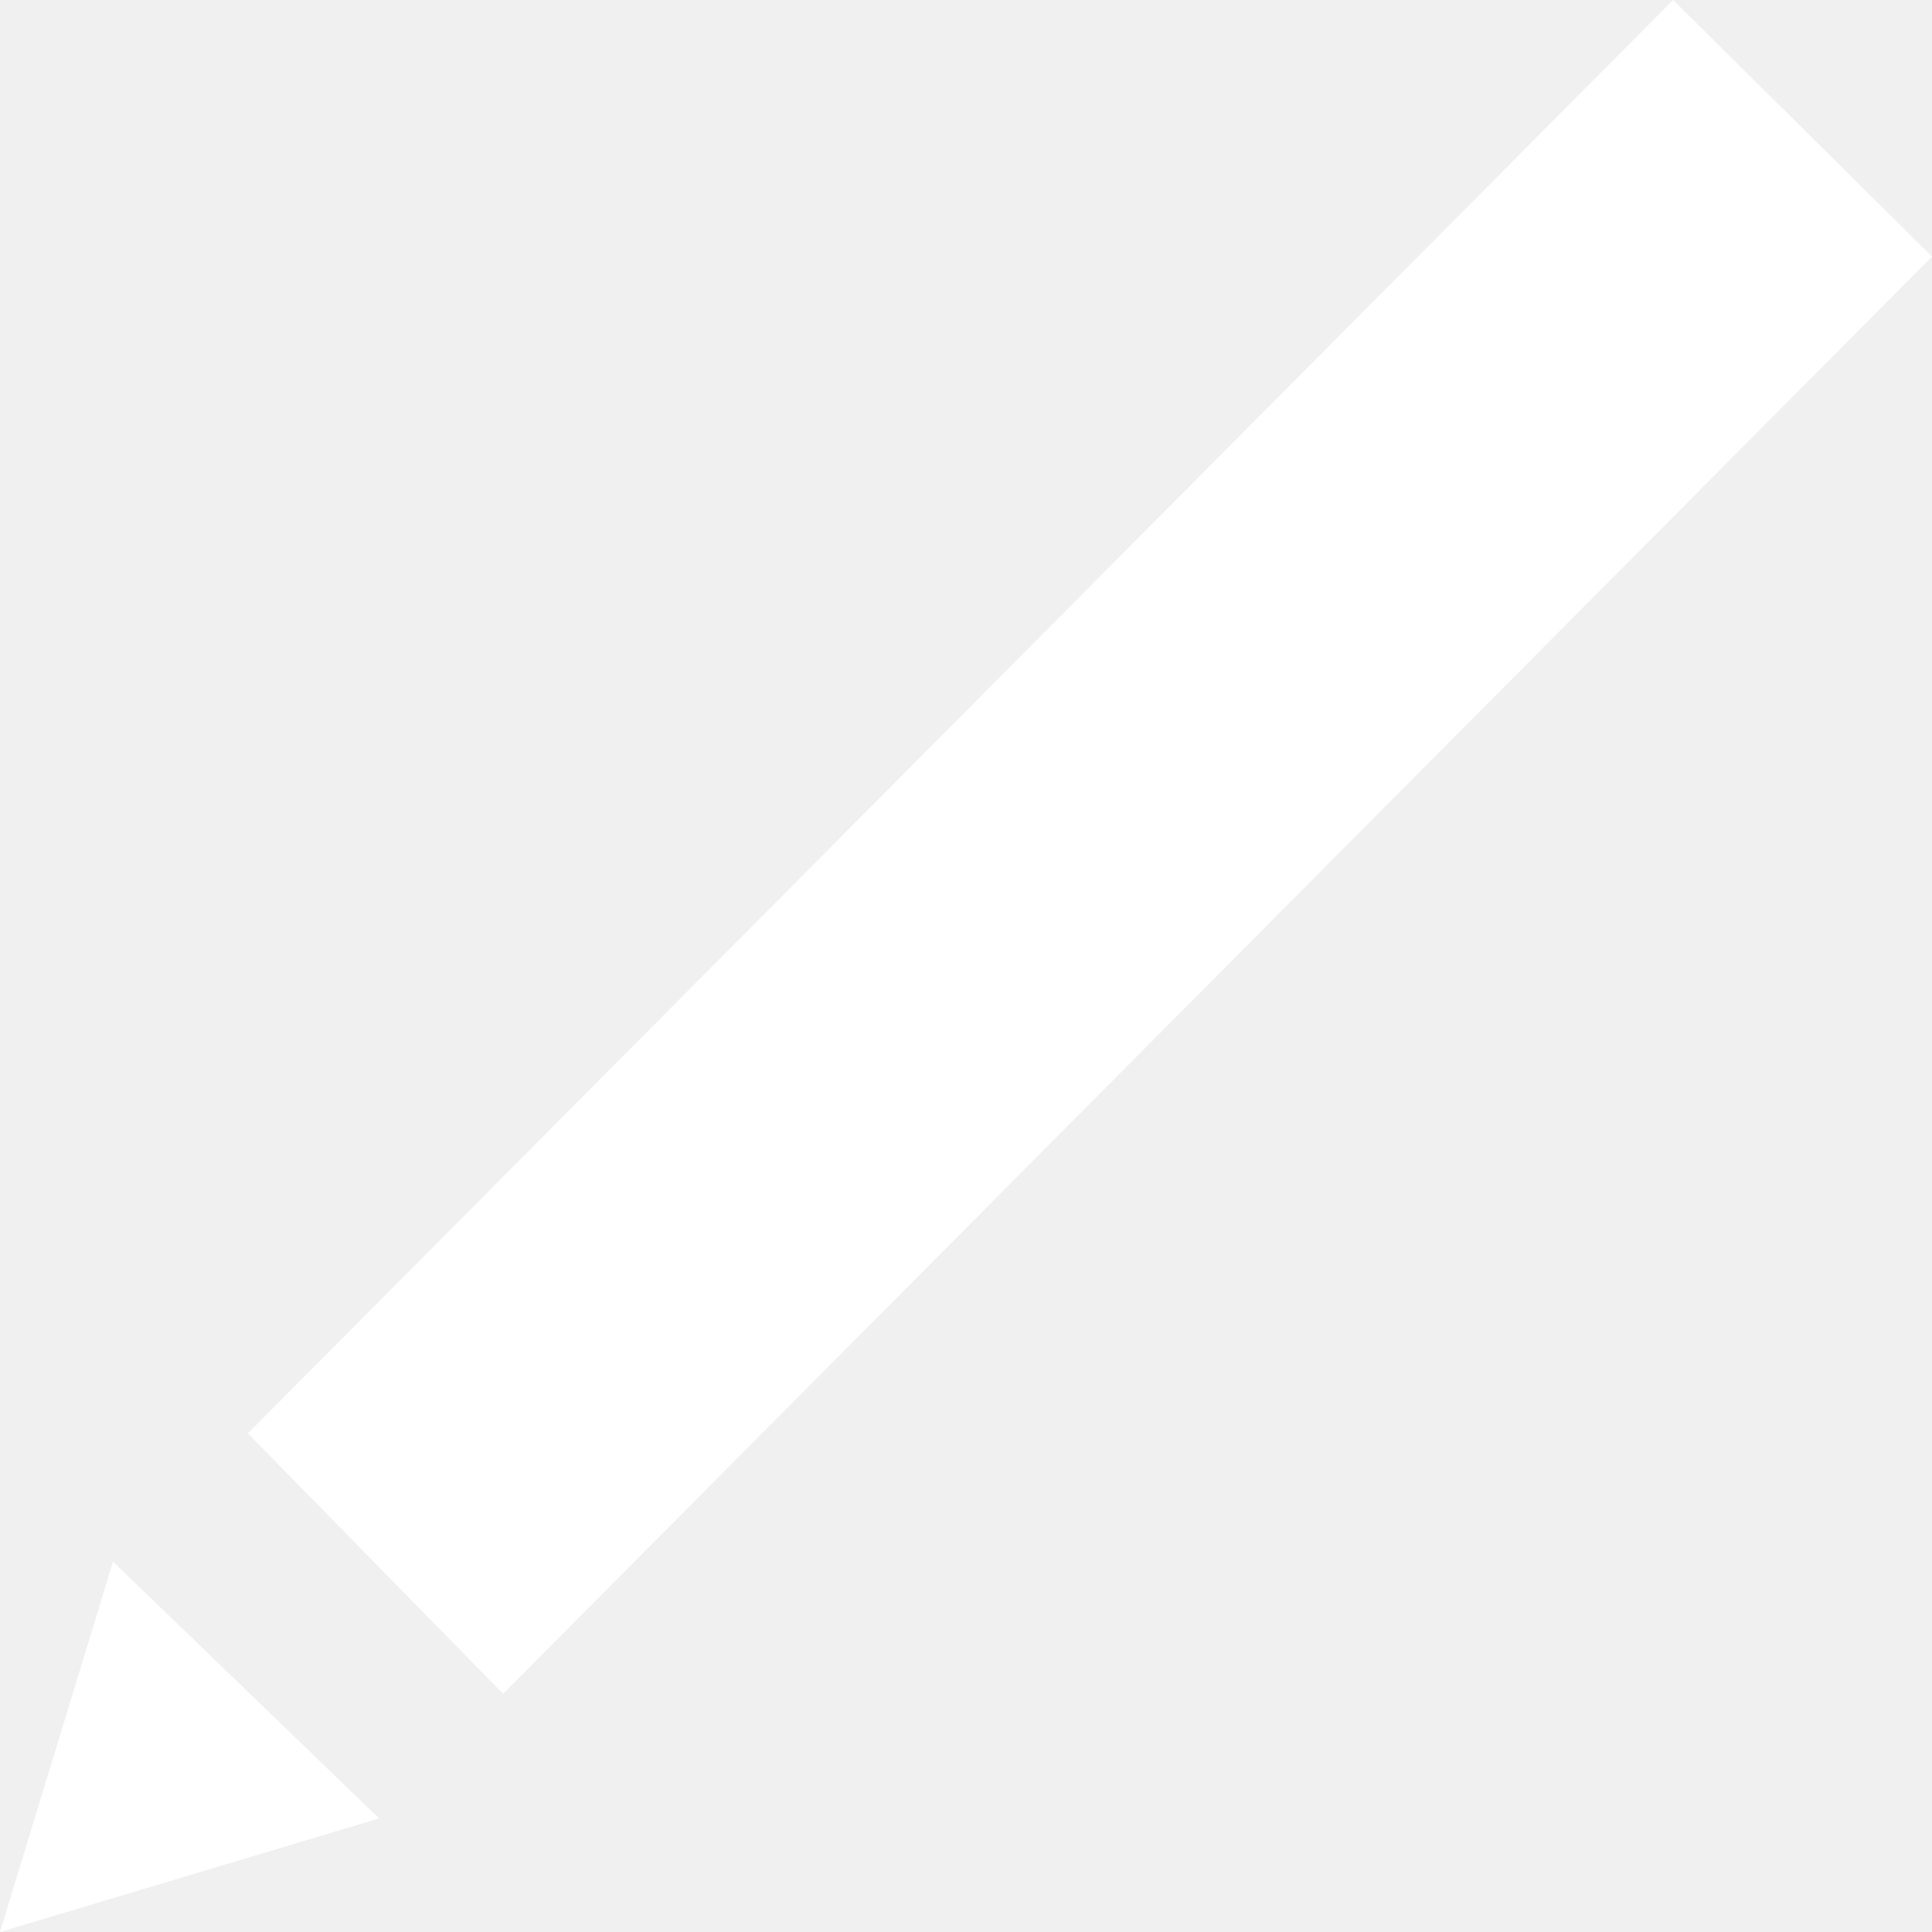
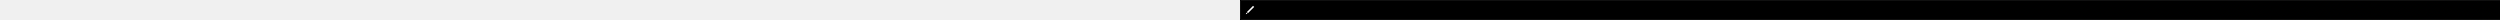
- <svg xmlns="http://www.w3.org/2000/svg" width="10" height="10" viewBox="0 0 10 10" fill="none">
-   <path d="M10 1.328L2.604 8.767L1.283 7.419L8.66 0L10 1.328ZM0 10L1.962 9.412L0.585 8.083L0 10Z" fill="white" />
+ <svg xmlns="http://www.w3.org/2000/svg" width="3000" height="24" viewBox="0 0 24 24" fill="black">
+   <rect x="0.5" y="0.5" width="30000" height="23" stroke="black" />
+   <path d="M17 8.328L9.604 15.767L8.283 14.419L15.66 7L17 8.328ZM7 17L8.962 16.412L7.585 15.084L7 17Z" fill="white" />
</svg>
